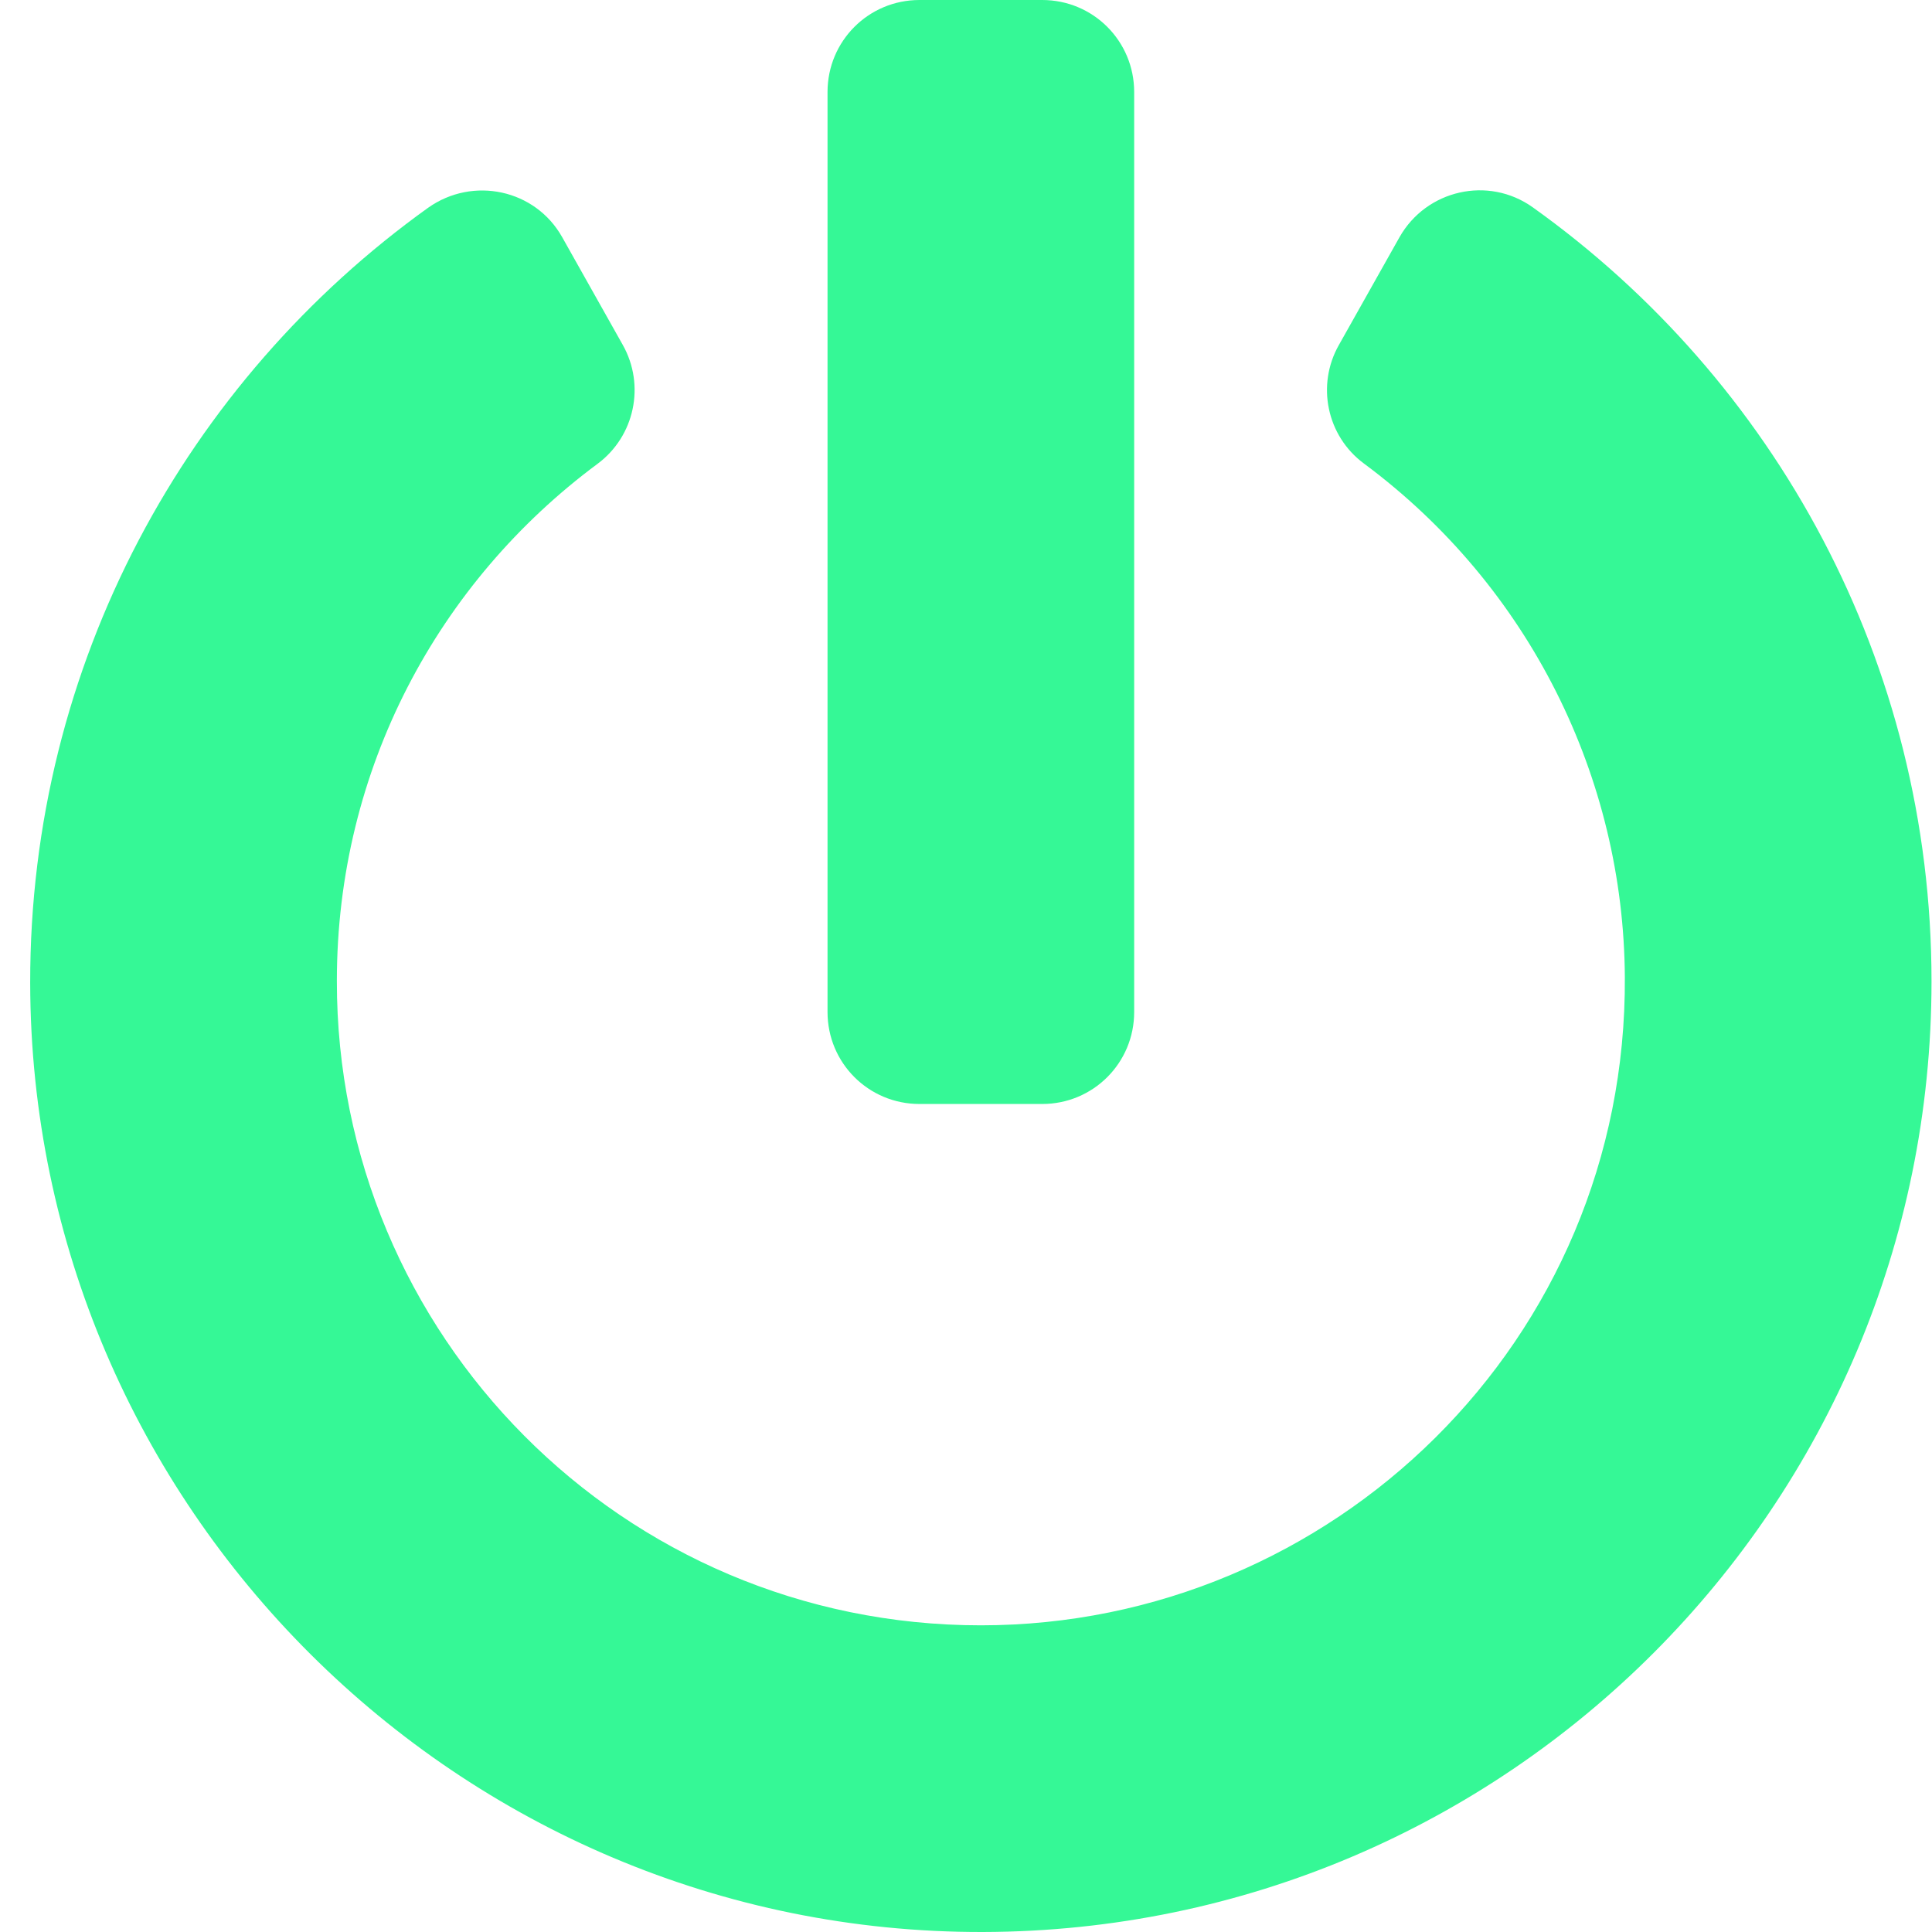
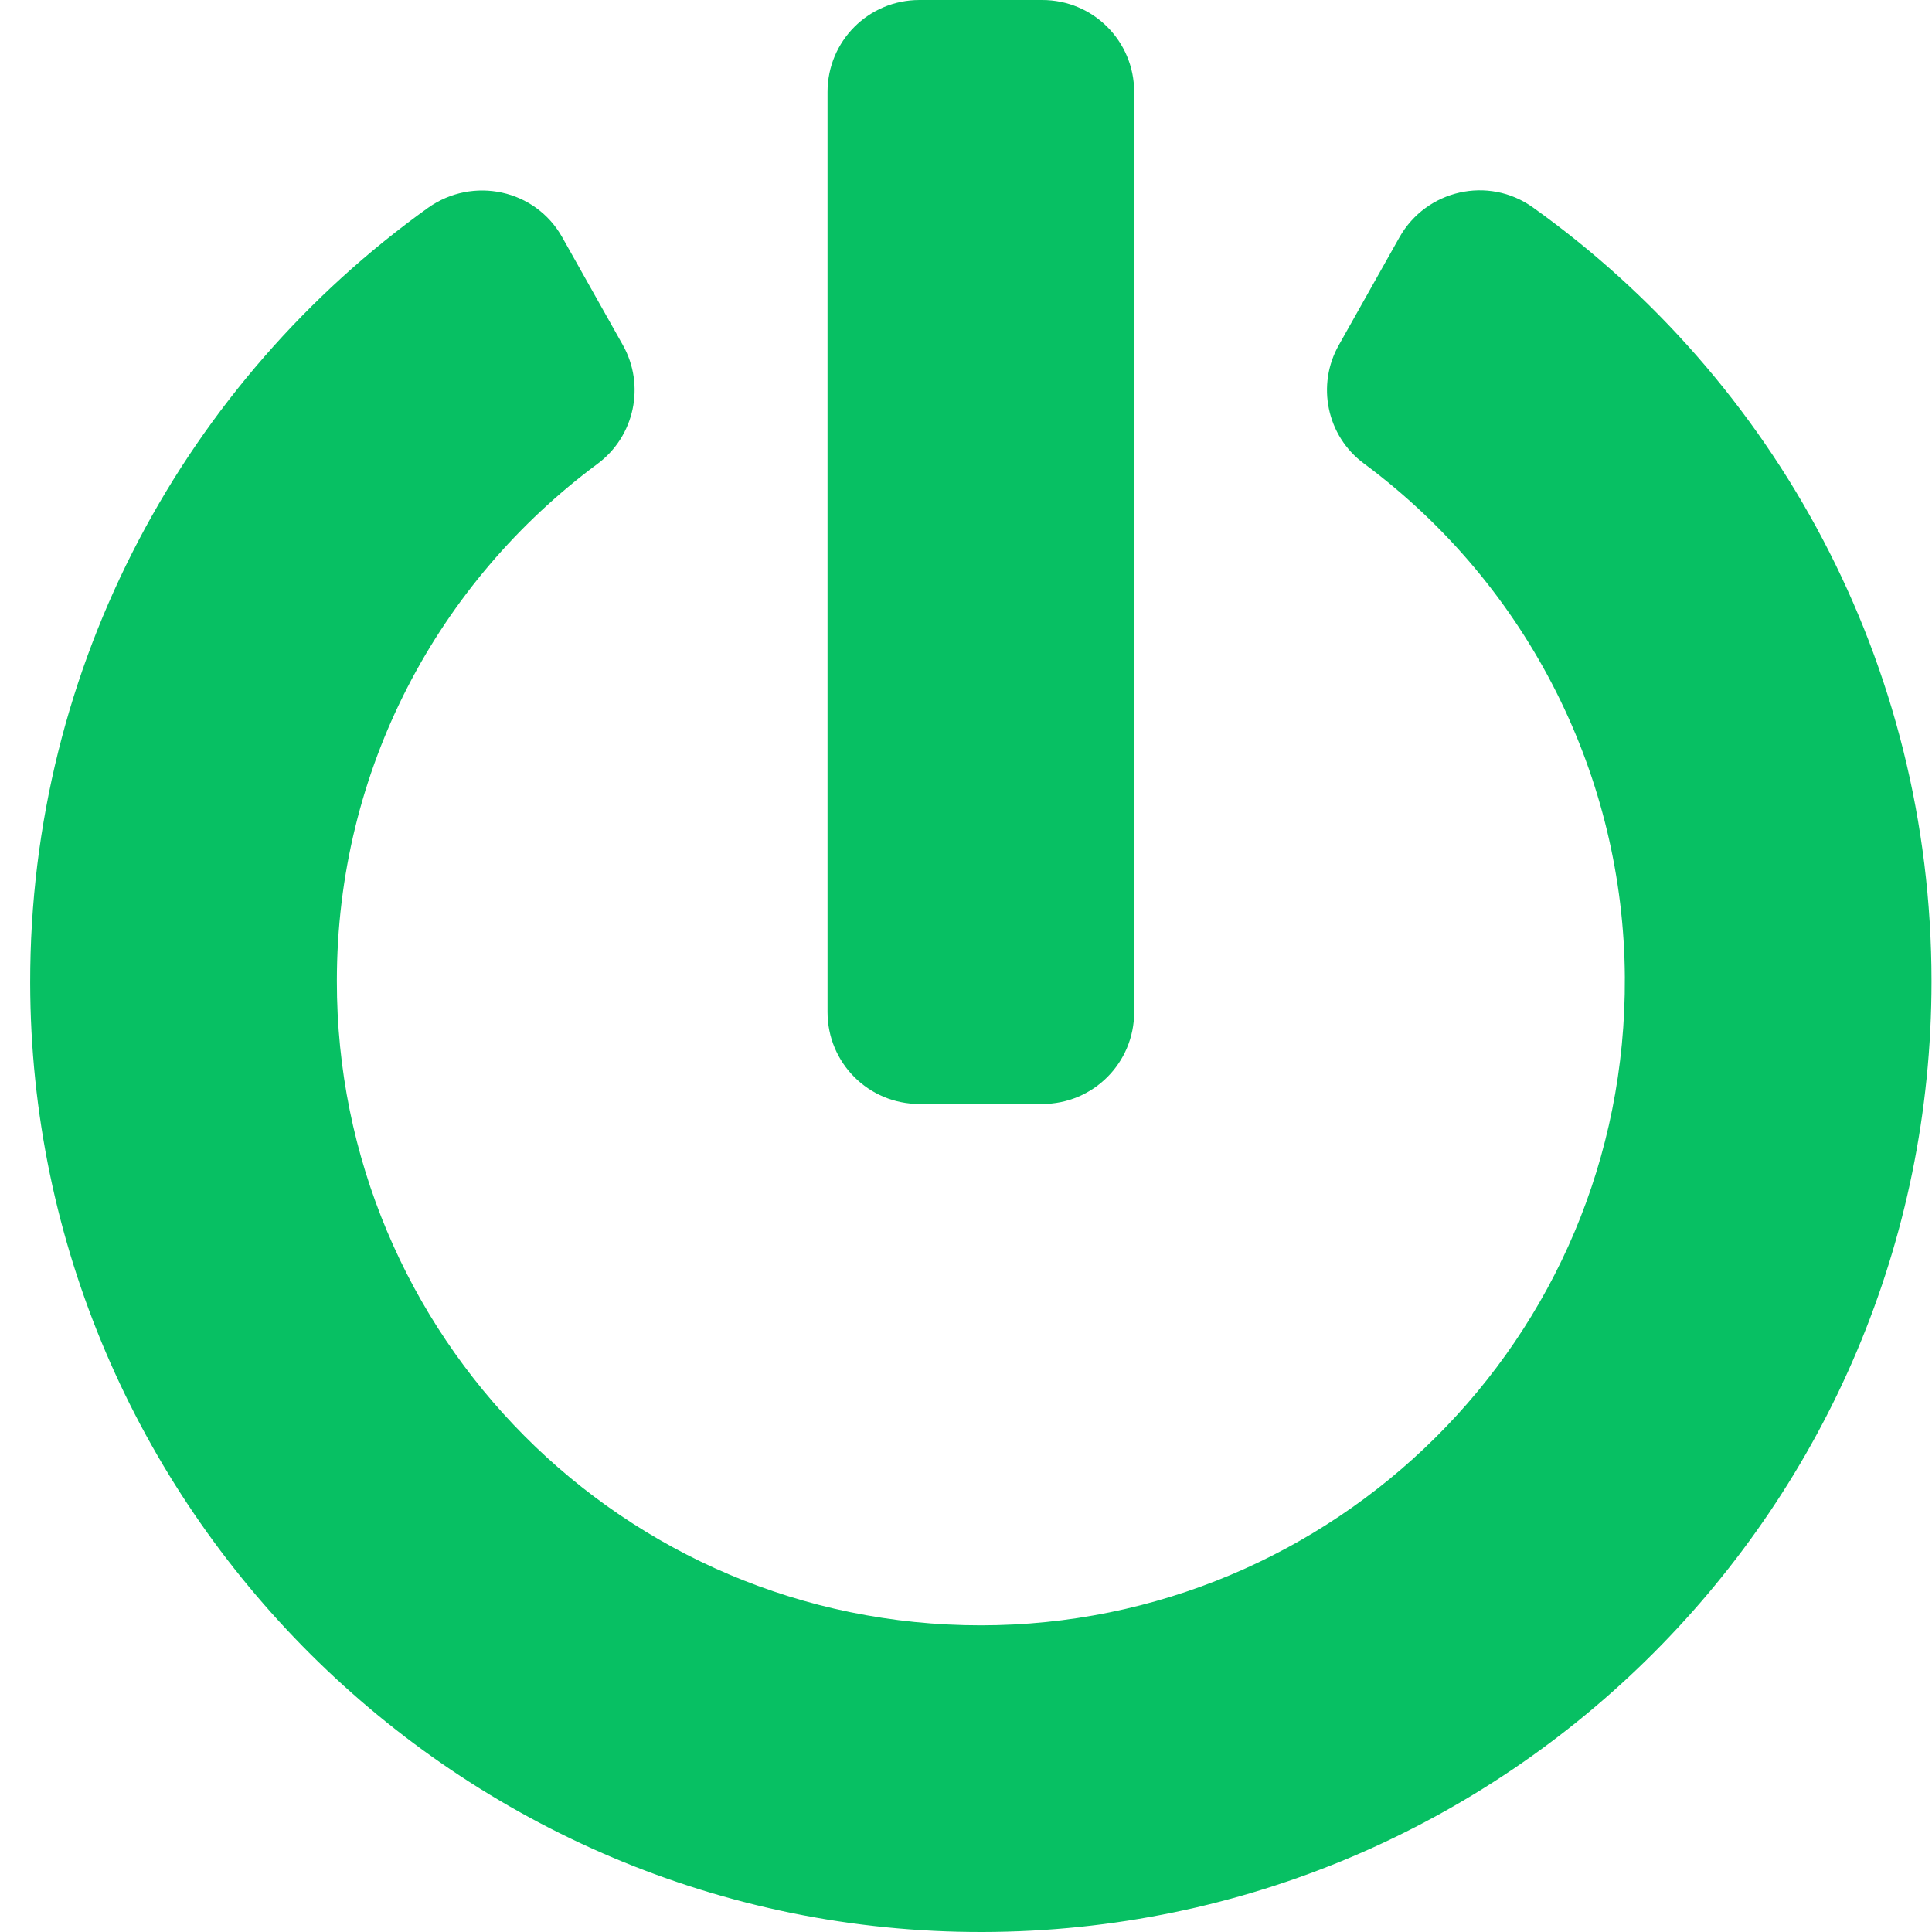
<svg xmlns="http://www.w3.org/2000/svg" width="64" height="64" viewBox="0 0 64 64" fill="none">
-   <path d="M50.778 6.87C58.778 12.584 63.984 21.93 63.984 32.508C63.984 49.879 49.914 63.962 32.556 64C15.222 64.038 1.025 49.905 1 32.559C0.987 21.981 6.194 12.61 14.181 6.883C15.667 5.829 17.736 6.273 18.625 7.86L20.632 11.429C21.381 12.762 21.025 14.451 19.794 15.365C14.524 19.276 11.159 25.473 11.159 32.495C11.146 44.216 20.619 53.841 32.492 53.841C44.124 53.841 53.901 44.419 53.825 32.368C53.787 25.79 50.689 19.441 45.178 15.352C43.946 14.438 43.603 12.749 44.352 11.429L46.359 7.86C47.248 6.286 49.305 5.816 50.778 6.87ZM37.571 33.524V3.048C37.571 1.359 36.213 0 34.524 0H30.46C28.771 0 27.413 1.359 27.413 3.048V33.524C27.413 35.213 28.771 36.571 30.46 36.571H34.524C36.213 36.571 37.571 35.213 37.571 33.524Z" fill="#35F896" />
+   <path d="M50.778 6.87C58.778 12.584 63.984 21.93 63.984 32.508C63.984 49.879 49.914 63.962 32.556 64C15.222 64.038 1.025 49.905 1 32.559C0.987 21.981 6.194 12.61 14.181 6.883C15.667 5.829 17.736 6.273 18.625 7.86L20.632 11.429C21.381 12.762 21.025 14.451 19.794 15.365C14.524 19.276 11.159 25.473 11.159 32.495C11.146 44.216 20.619 53.841 32.492 53.841C44.124 53.841 53.901 44.419 53.825 32.368C53.787 25.79 50.689 19.441 45.178 15.352C43.946 14.438 43.603 12.749 44.352 11.429L46.359 7.86C47.248 6.286 49.305 5.816 50.778 6.87ZM37.571 33.524V3.048C37.571 1.359 36.213 0 34.524 0H30.46C28.771 0 27.413 1.359 27.413 3.048V33.524C27.413 35.213 28.771 36.571 30.46 36.571H34.524C36.213 36.571 37.571 35.213 37.571 33.524Z" fill="#07C063" />
</svg>
